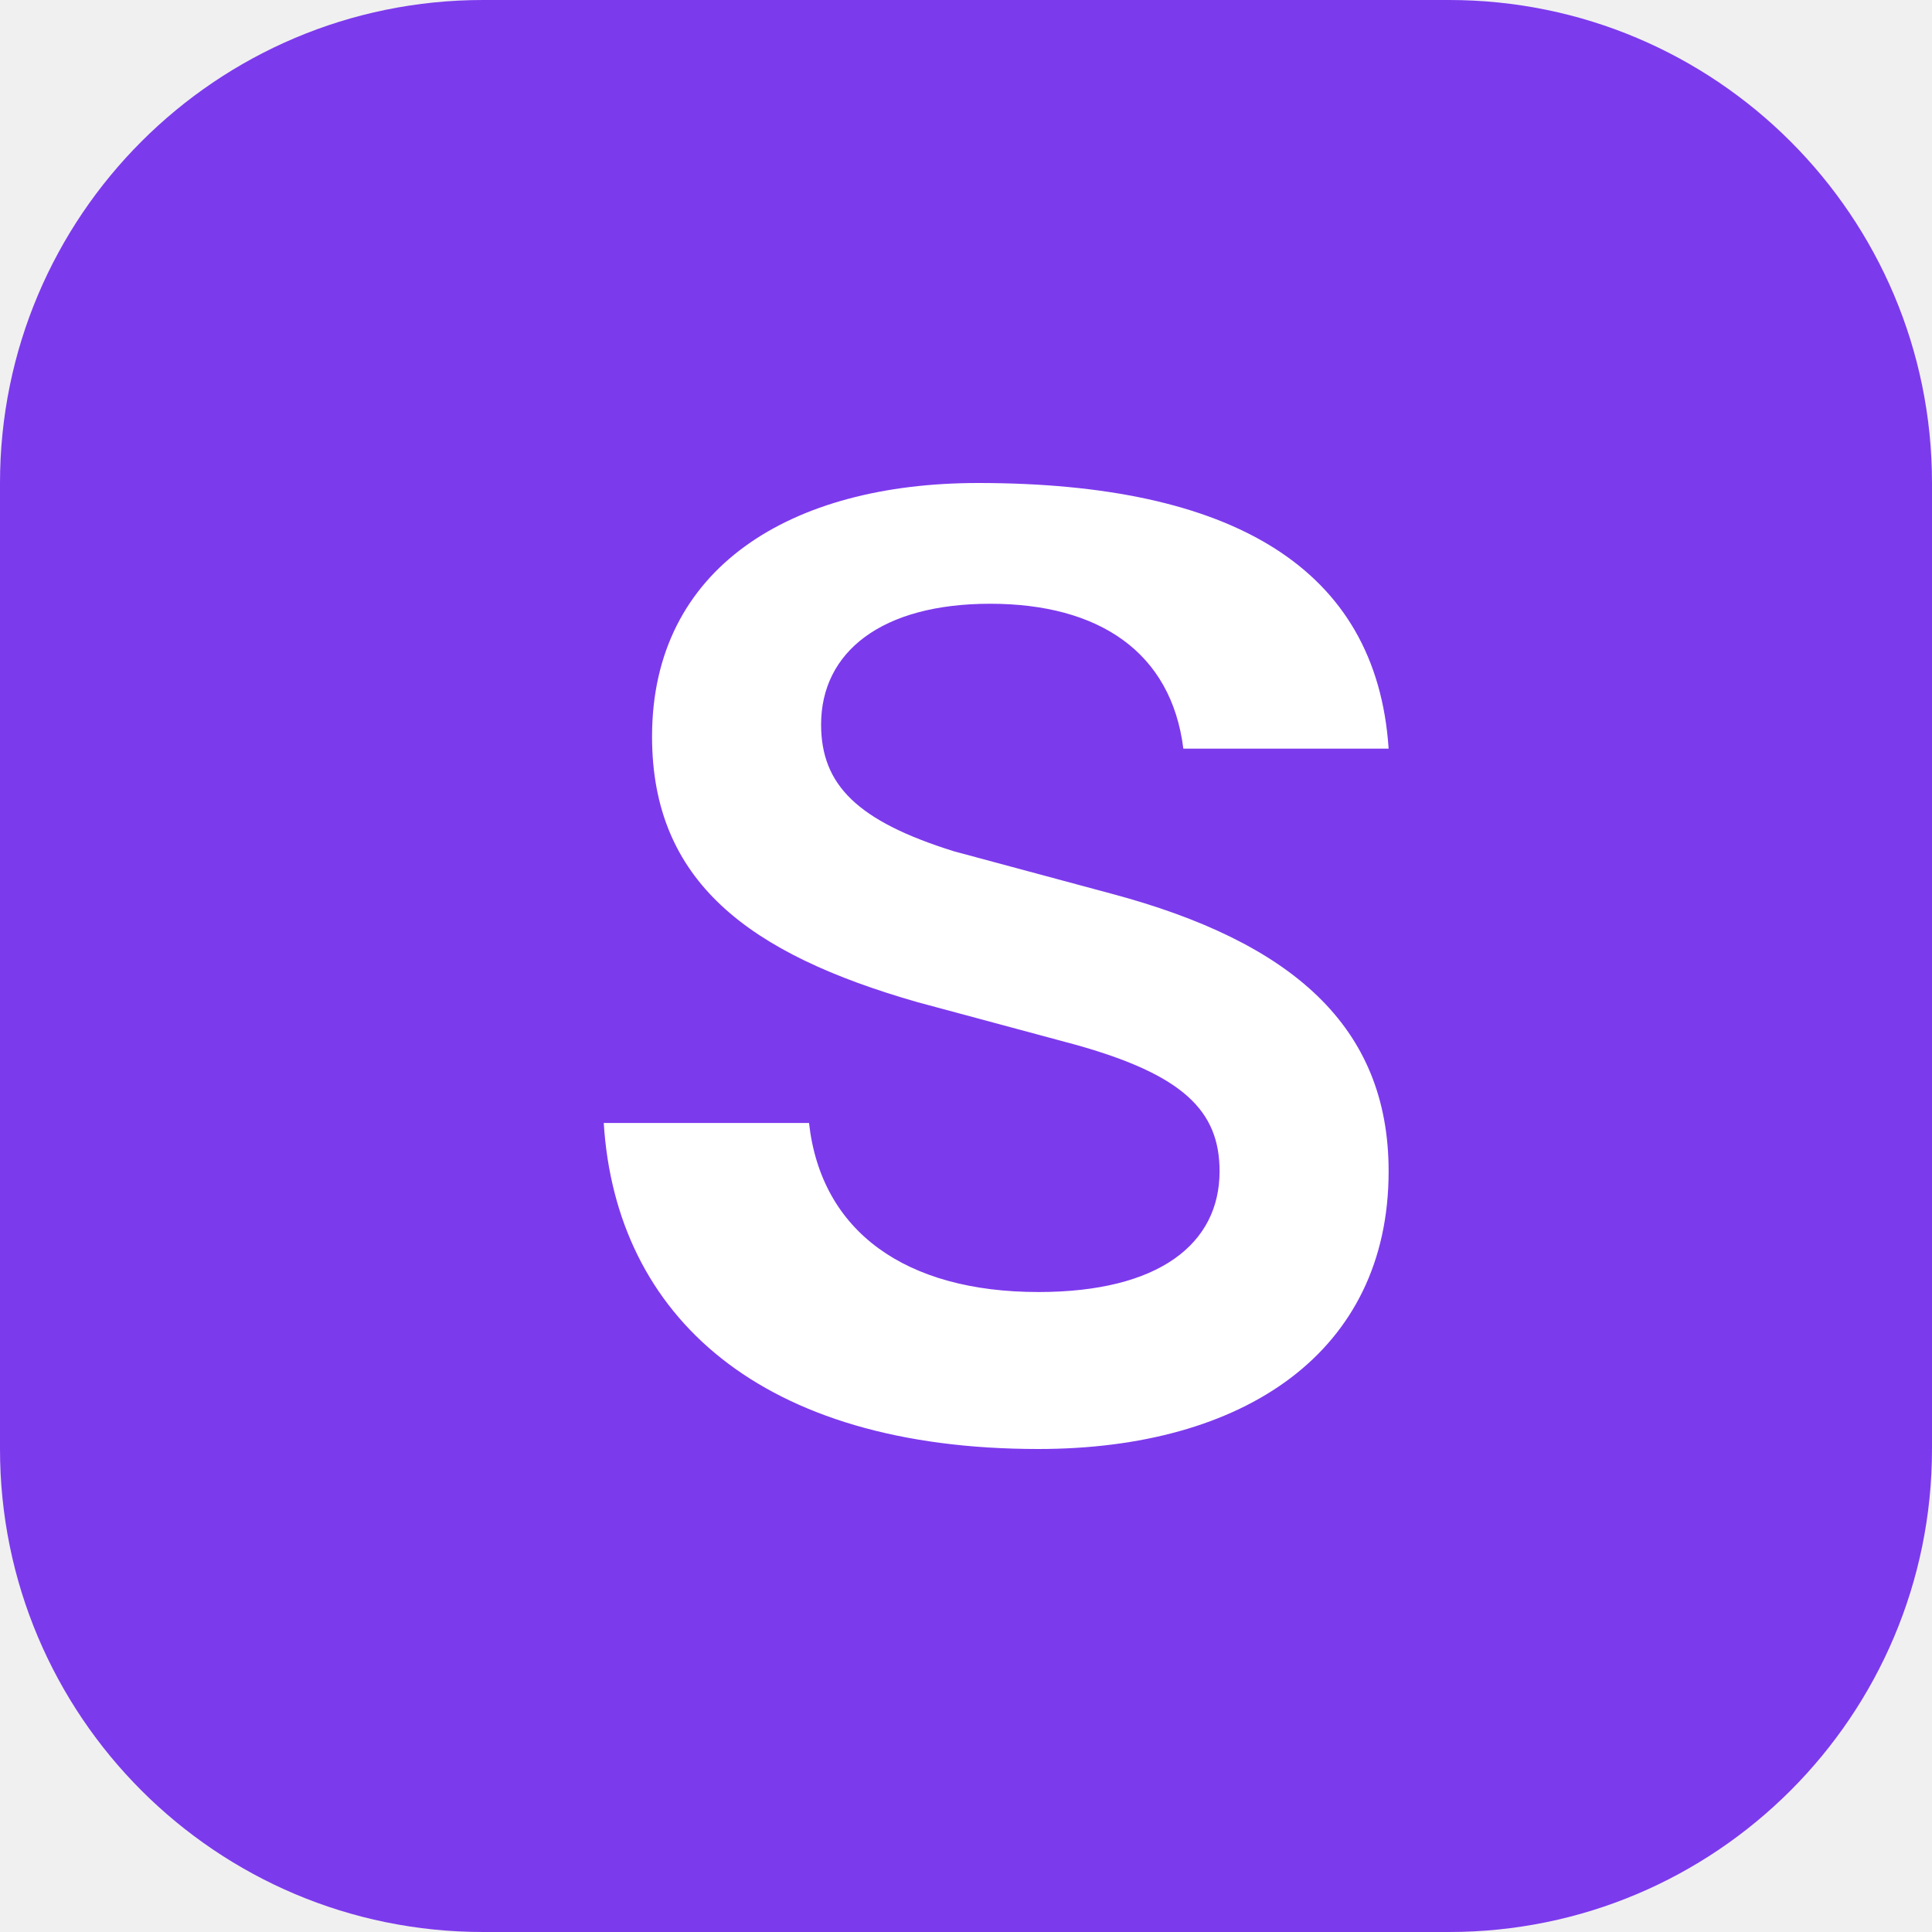
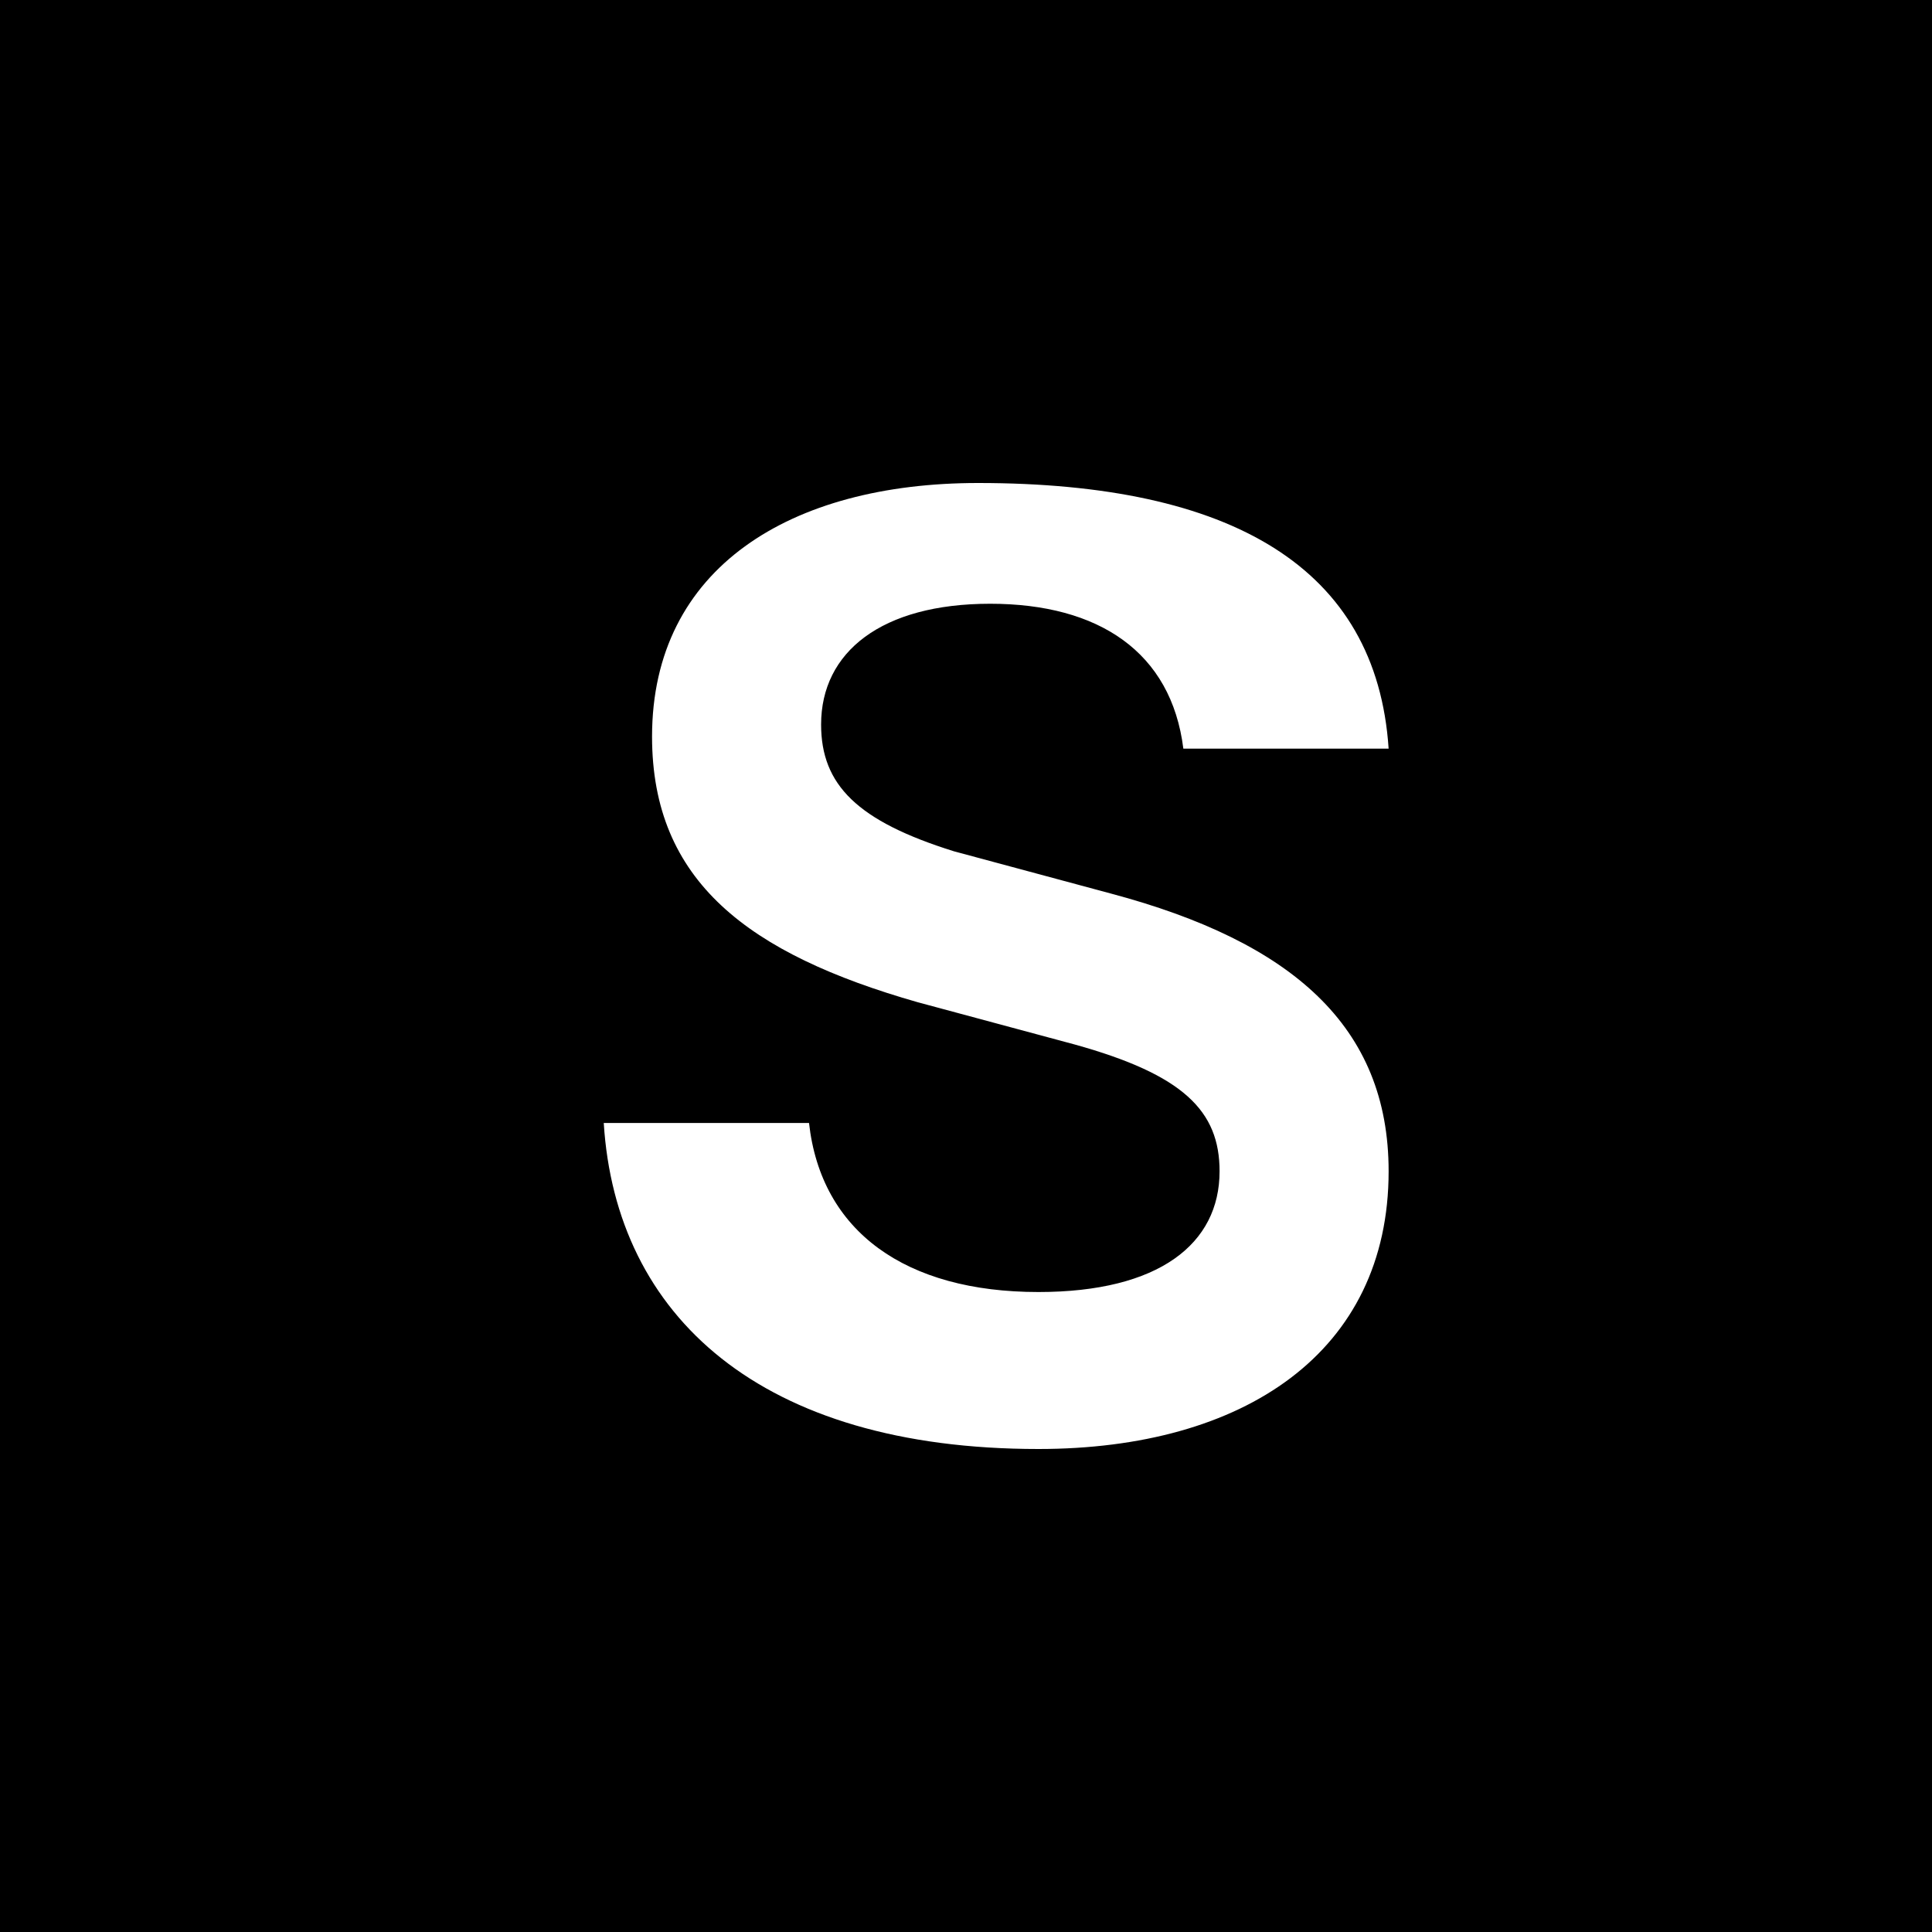
<svg xmlns="http://www.w3.org/2000/svg" width="32" height="32" viewBox="0 0 32 32" fill="none">
-   <rect width="32" height="32" rx="8" fill="#7C3AED" />
+   <rect width="32" height="32" fill="#000000" />
  <path d="M16.2 8C13.1 8 10.8 9.4 10.8 12.2C10.8 14.6 12.4 15.8 15.2 16.6L17.8 17.3C19.6 17.8 20.2 18.4 20.2 19.4C20.2 20.6 19.2 21.4 17.2 21.4C15 21.4 13.6 20.4 13.4 18.6H10C10.2 21.8 12.6 24 17.2 24C20.6 24 23 22.4 23 19.4C23 17 21.4 15.6 18.4 14.8L15.8 14.1C14.2 13.6 13.6 13 13.6 12C13.6 10.8 14.6 10 16.4 10C18.2 10 19.4 10.8 19.6 12.4H23C22.8 9.4 20.4 8 16.2 8Z" fill="white" />
</svg>
